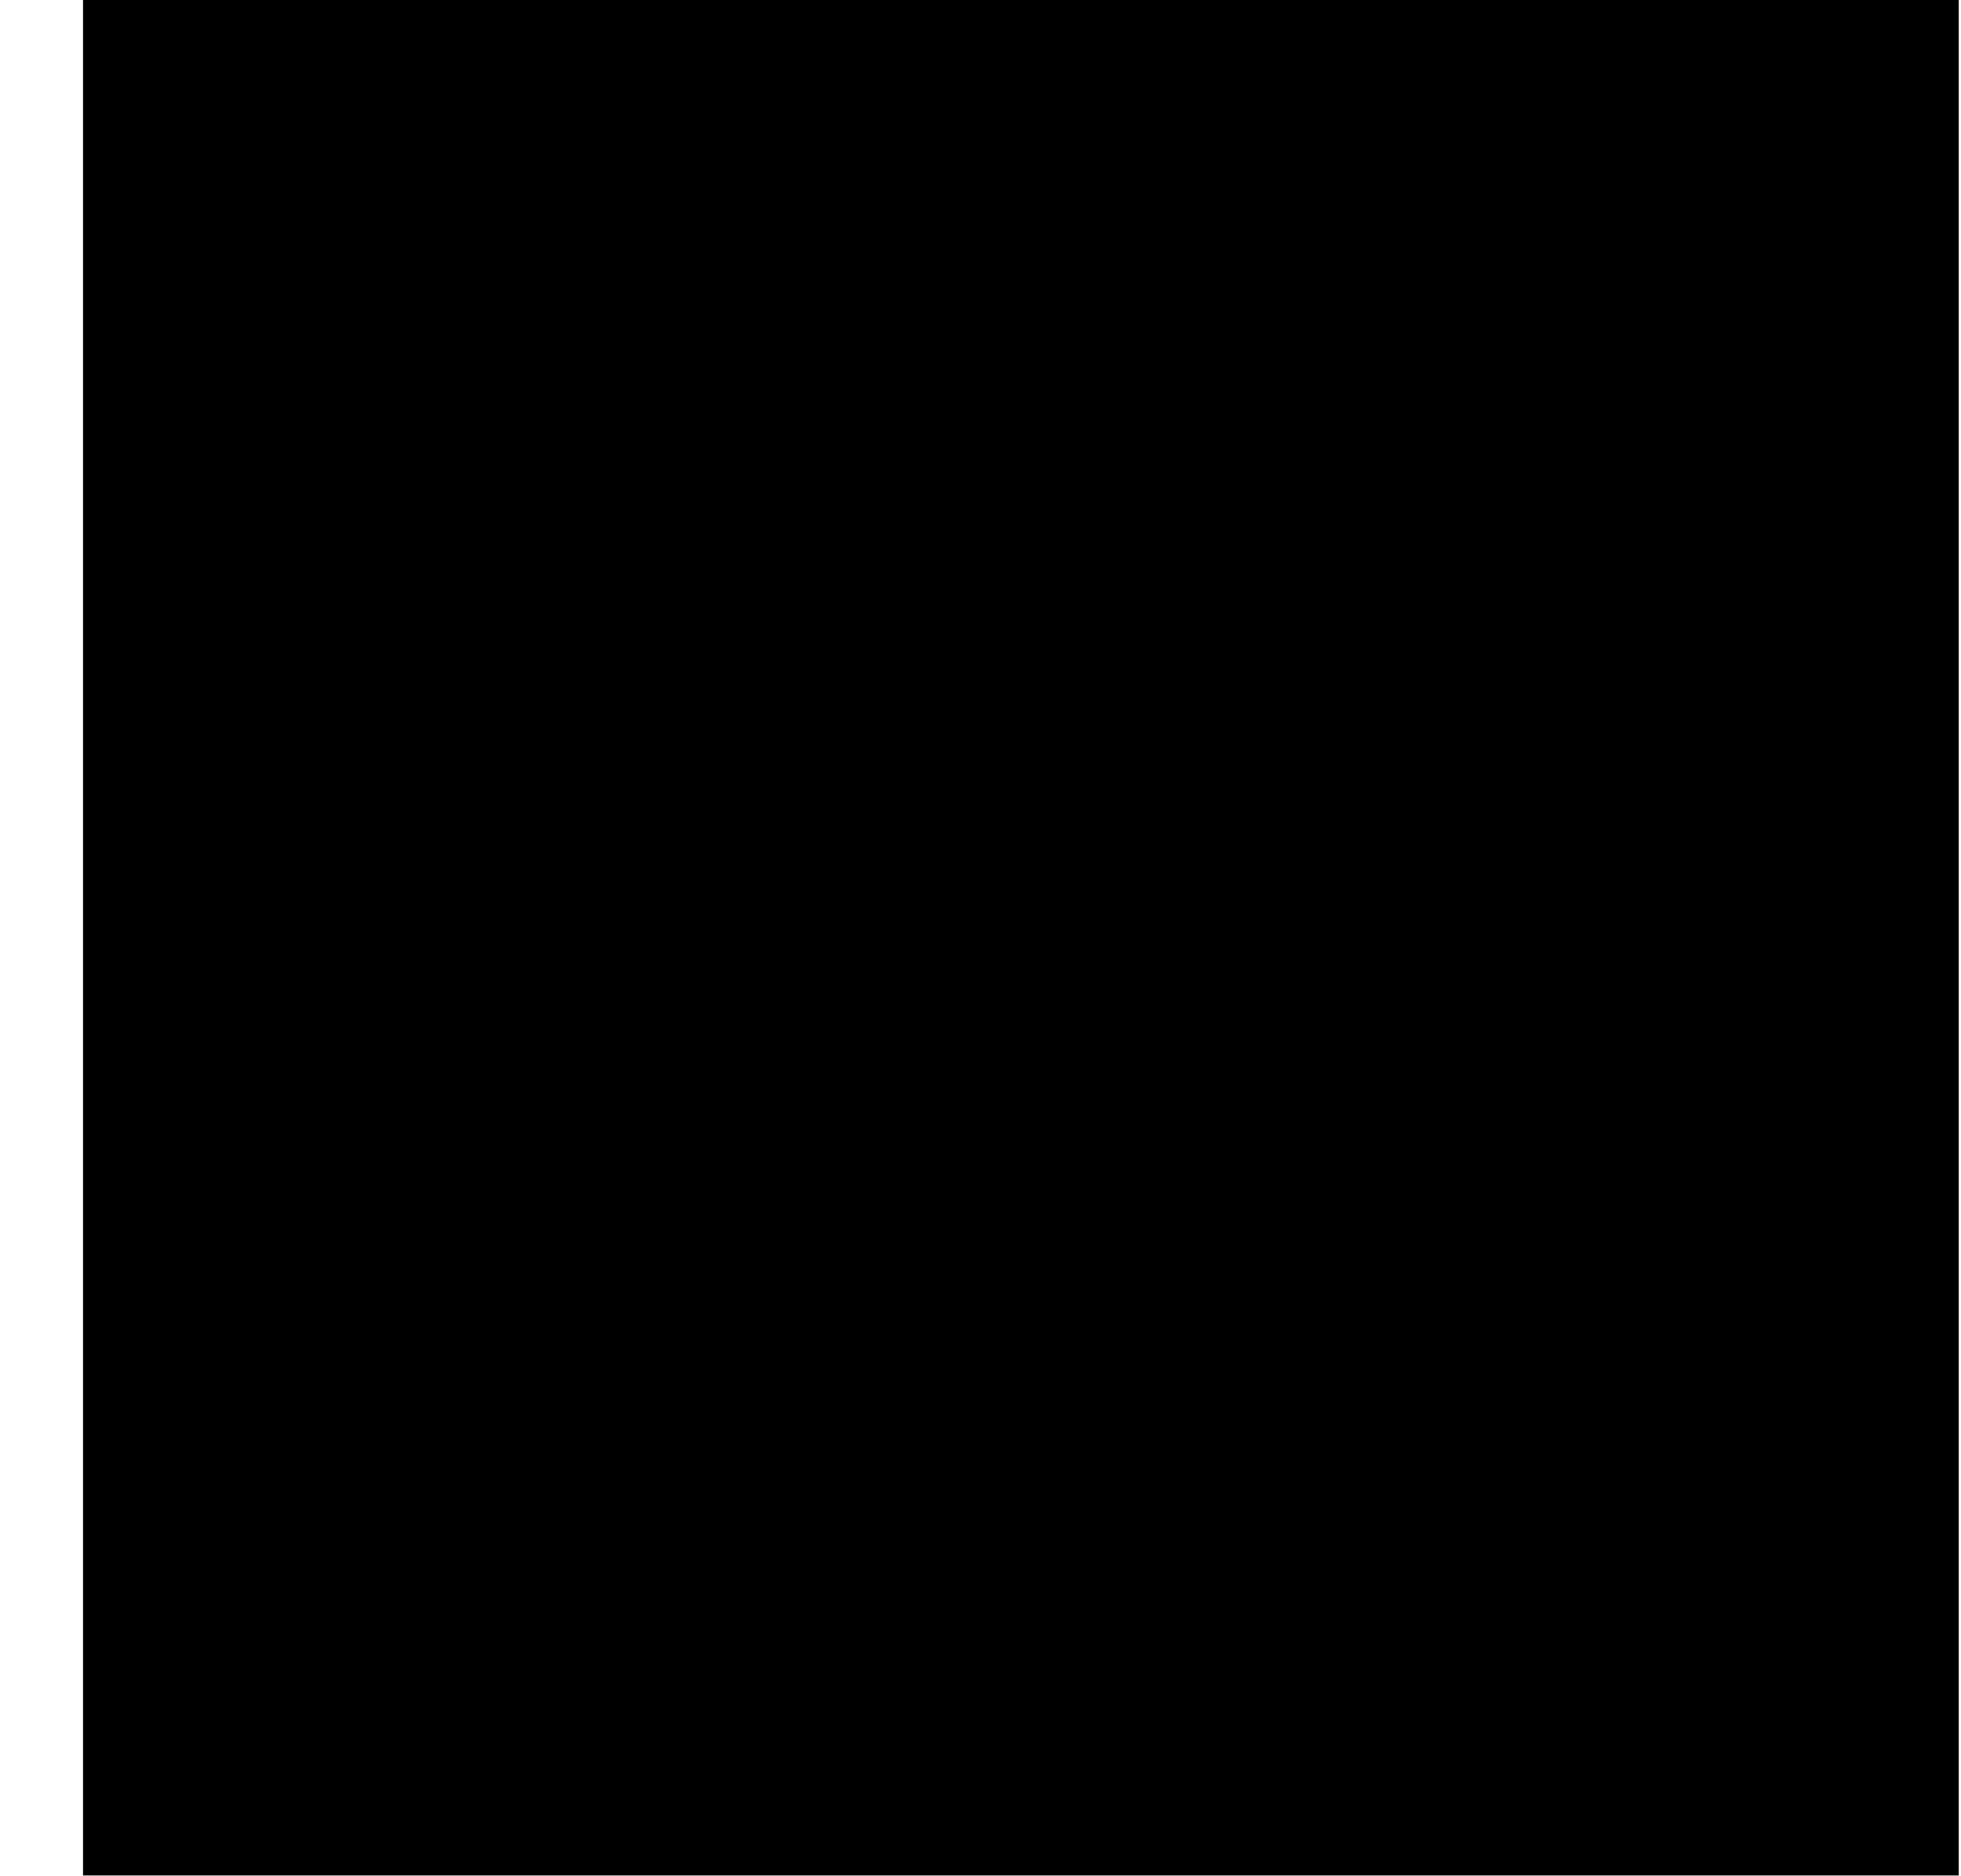
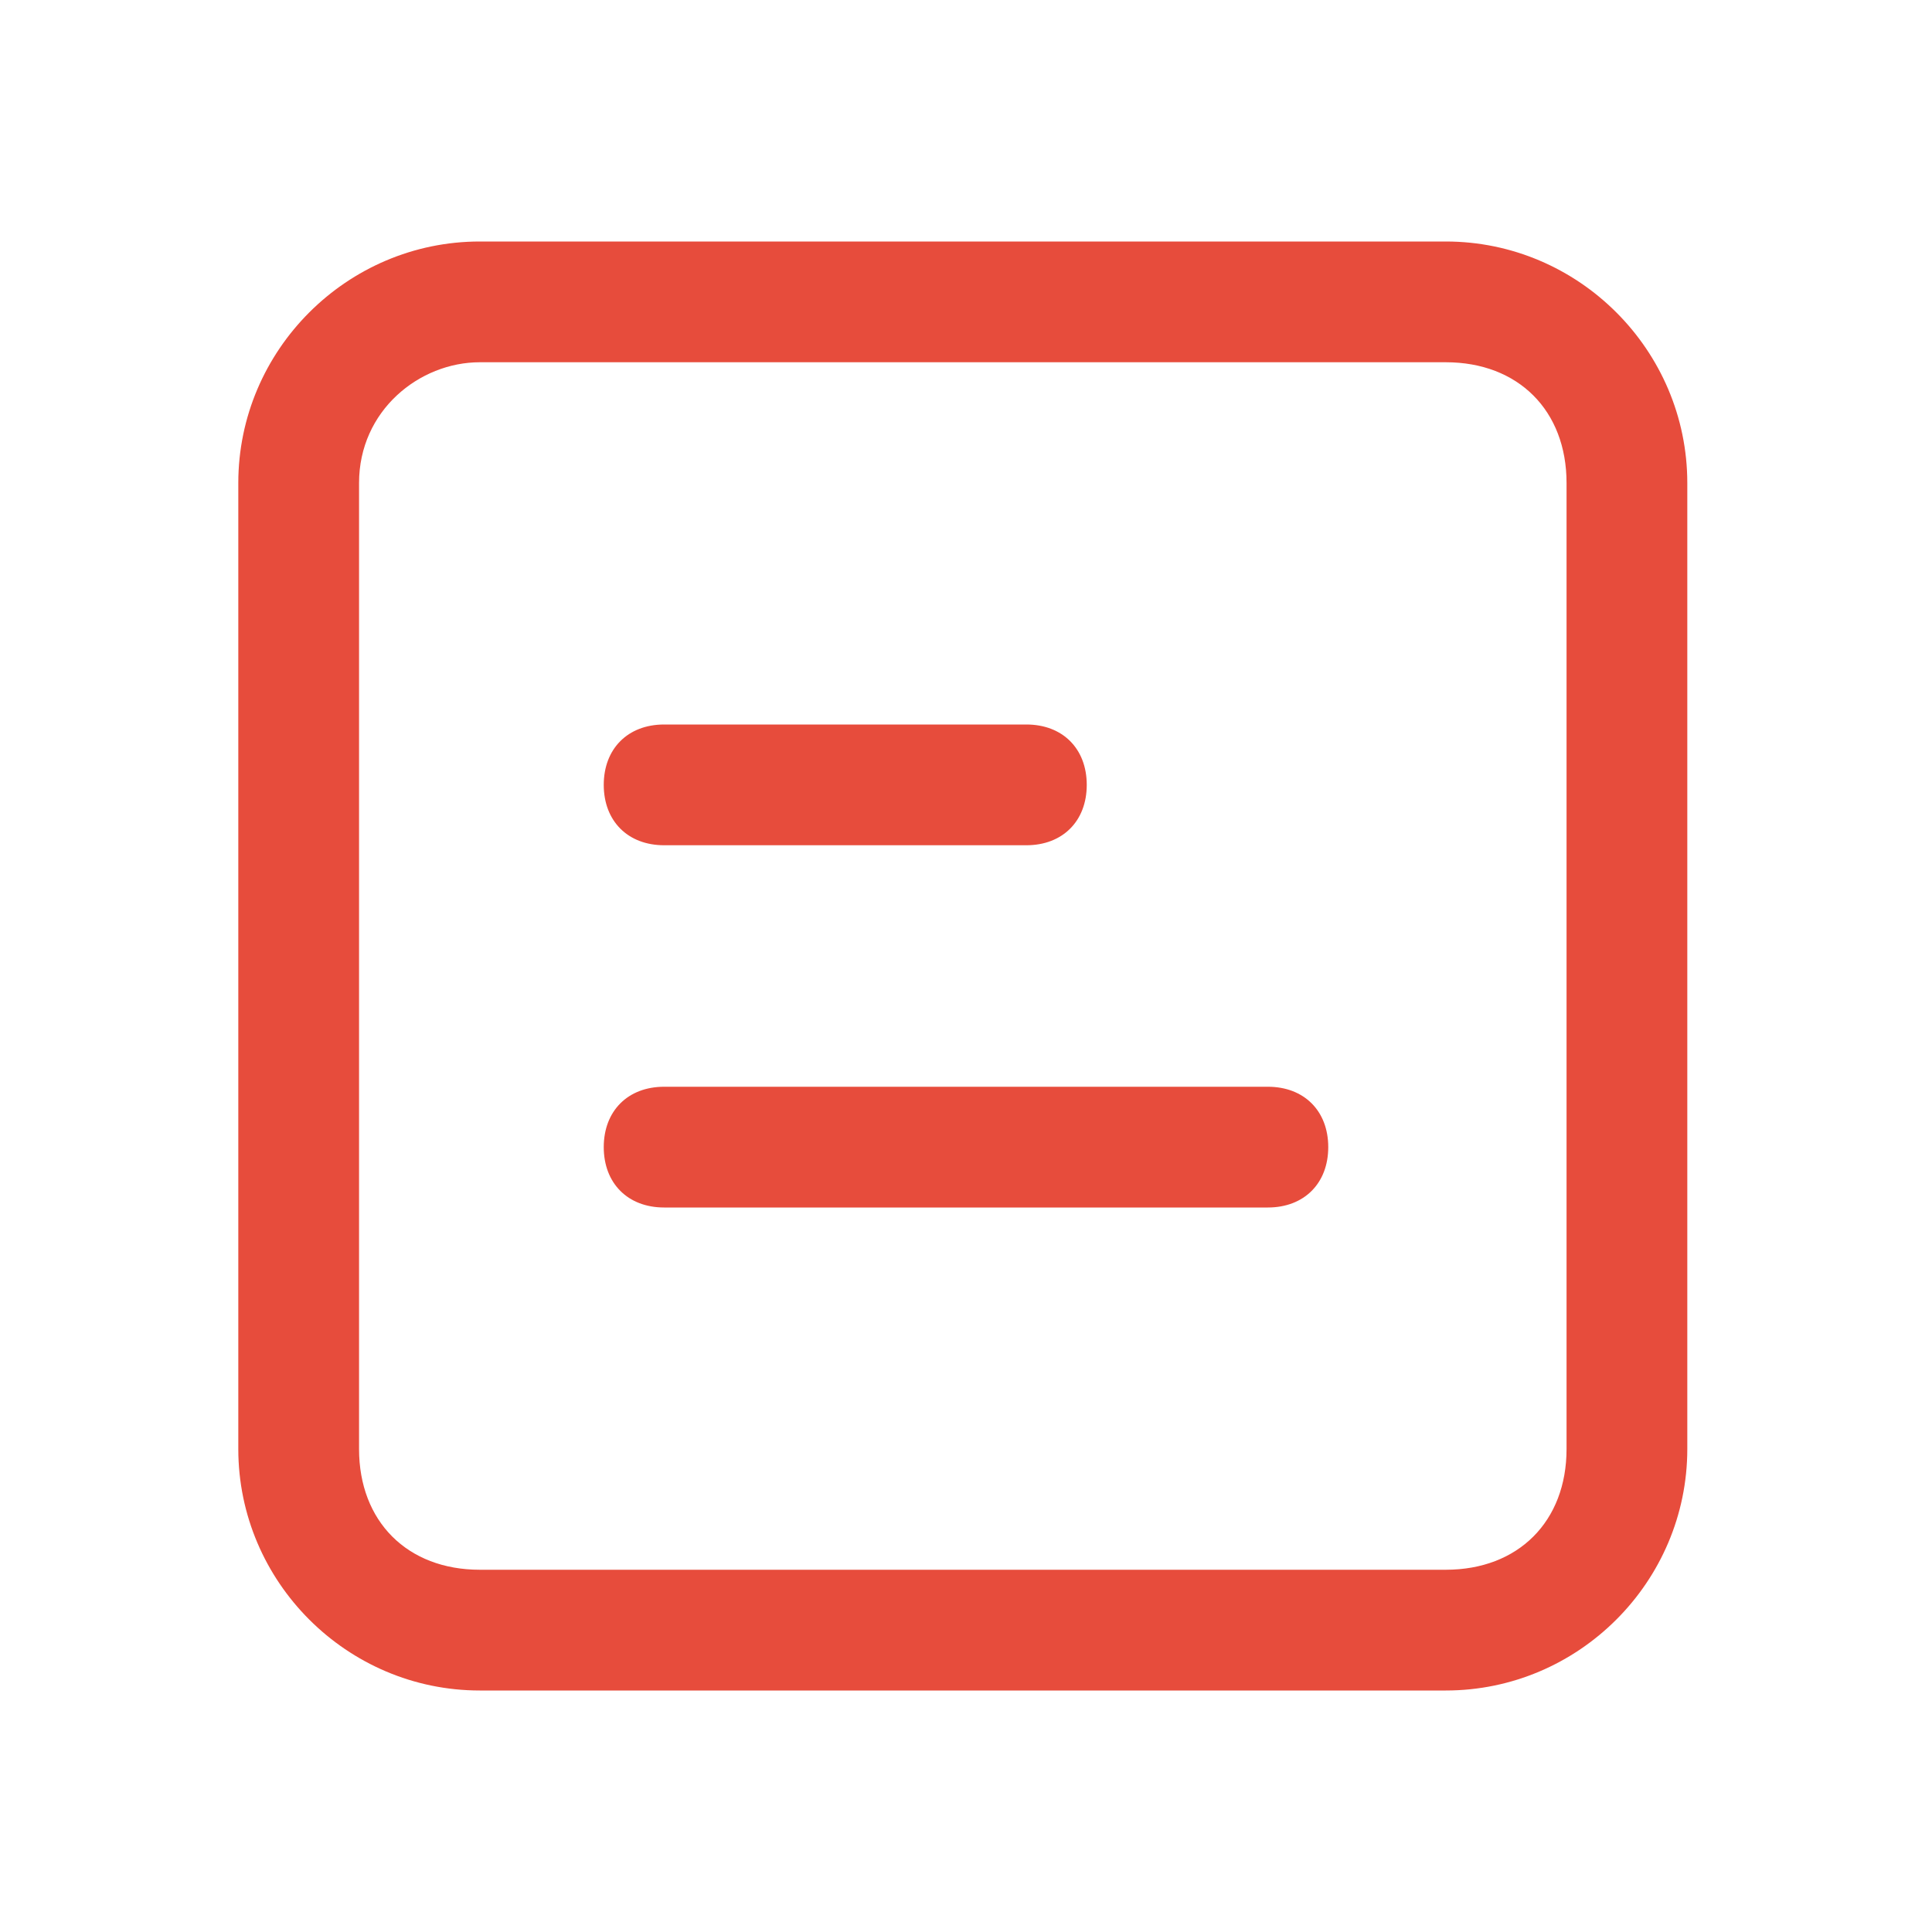
- <svg xmlns="http://www.w3.org/2000/svg" width="23px" height="22px" viewBox="0 0 23 22" version="1.1" fill="currentColor">
-   <g id="新手引导" stroke="none" stroke-width="1" fill-rule="evenodd">
-     <g id="03-loading-工作空间加载完成" transform="translate(-1439, -9)">
+ <svg xmlns="http://www.w3.org/2000/svg" version="1.1" id="图层_1" x="0px" y="0px" viewBox="0 0 16 16" style="enable-background:new 0 0 16 16" xml:space="preserve" fill="currentColor">
+   <style type="text/css">.st0{fill-rule:evenodd;clip-rule:evenodd;fill:#E74C3C;}</style>
+   <g id="新手引导">
+     <g id="_x30_3-loading-工作空间加载完成" transform="translate(-1340, -40)">
      <g id="中部" transform="translate(350, 0)">
        <g id="图标" transform="translate(885.9737, 6)">
-           <g id="我的交易" transform="translate(196, 0)">
-             <g transform="translate(8, 3)">
-               <rect id="矩形" x="0" y="0" width="22" height="22" />
-               <path d="M17.519,3.5 C17.934,3.5 18.309,3.668 18.58,3.939 C18.851,4.211 19.019,4.586 19.019,5 L19.019,17 C19.019,17.414 18.851,17.789 18.58,18.061 C18.309,18.332 17.934,18.5 17.519,18.5 L5.519,18.5 C5.105,18.5 4.73,18.332 4.459,18.061 C4.187,17.789 4.019,17.414 4.019,17 L4.019,5 C4.019,4.586 4.187,4.211 4.459,3.939 C4.73,3.668 5.105,3.5 5.519,3.5 Z" id="矩形" stroke="currentColor" />
-               <line x1="8.019" y1="8.5" x2="12.019" y2="8.5" id="直线" stroke="currentColor" stroke-linecap="round" />
-               <line x1="8.019" y1="12" x2="15.019" y2="12" id="直线备份" stroke="currentColor" stroke-linecap="round" />
+           <g id="模拟交易" transform="translate(98, 0)">
+             <g id="aistudio-mock-trade" transform="translate(6.9998, 34)">
+               <path id="形状结合" class="st0" d="M11,2c1.1,0,2,0.9,2,2v8c0,1.1-0.9,2-2,2H3c-1.1,0-2-0.9-2-2V4c0-1.1,0.9-2,2-2H11z         M11,3H3C2.5,3,2,3.4,2,4v8c0,0.6,0.4,1,1,1h8c0.6,0,1-0.4,1-1V4C12,3.4,11.6,3,11,3z" />
            </g>
          </g>
        </g>
      </g>
    </g>
  </g>
+   <path class="st0" d="M8.5,7h-3C5.2,7,5,6.8,5,6.5v0C5,6.2,5.2,6,5.5,6h3C8.8,6,9,6.2,9,6.5v0C9,6.8,8.8,7,8.5,7z" />
+   <path class="st0" d="M10.5,10h-5C5.2,10,5,9.8,5,9.5v0C5,9.2,5.2,9,5.5,9h5C10.8,9,11,9.2,11,9.5v0C11,9.8,10.8,10,10.5,10z" />
</svg>
